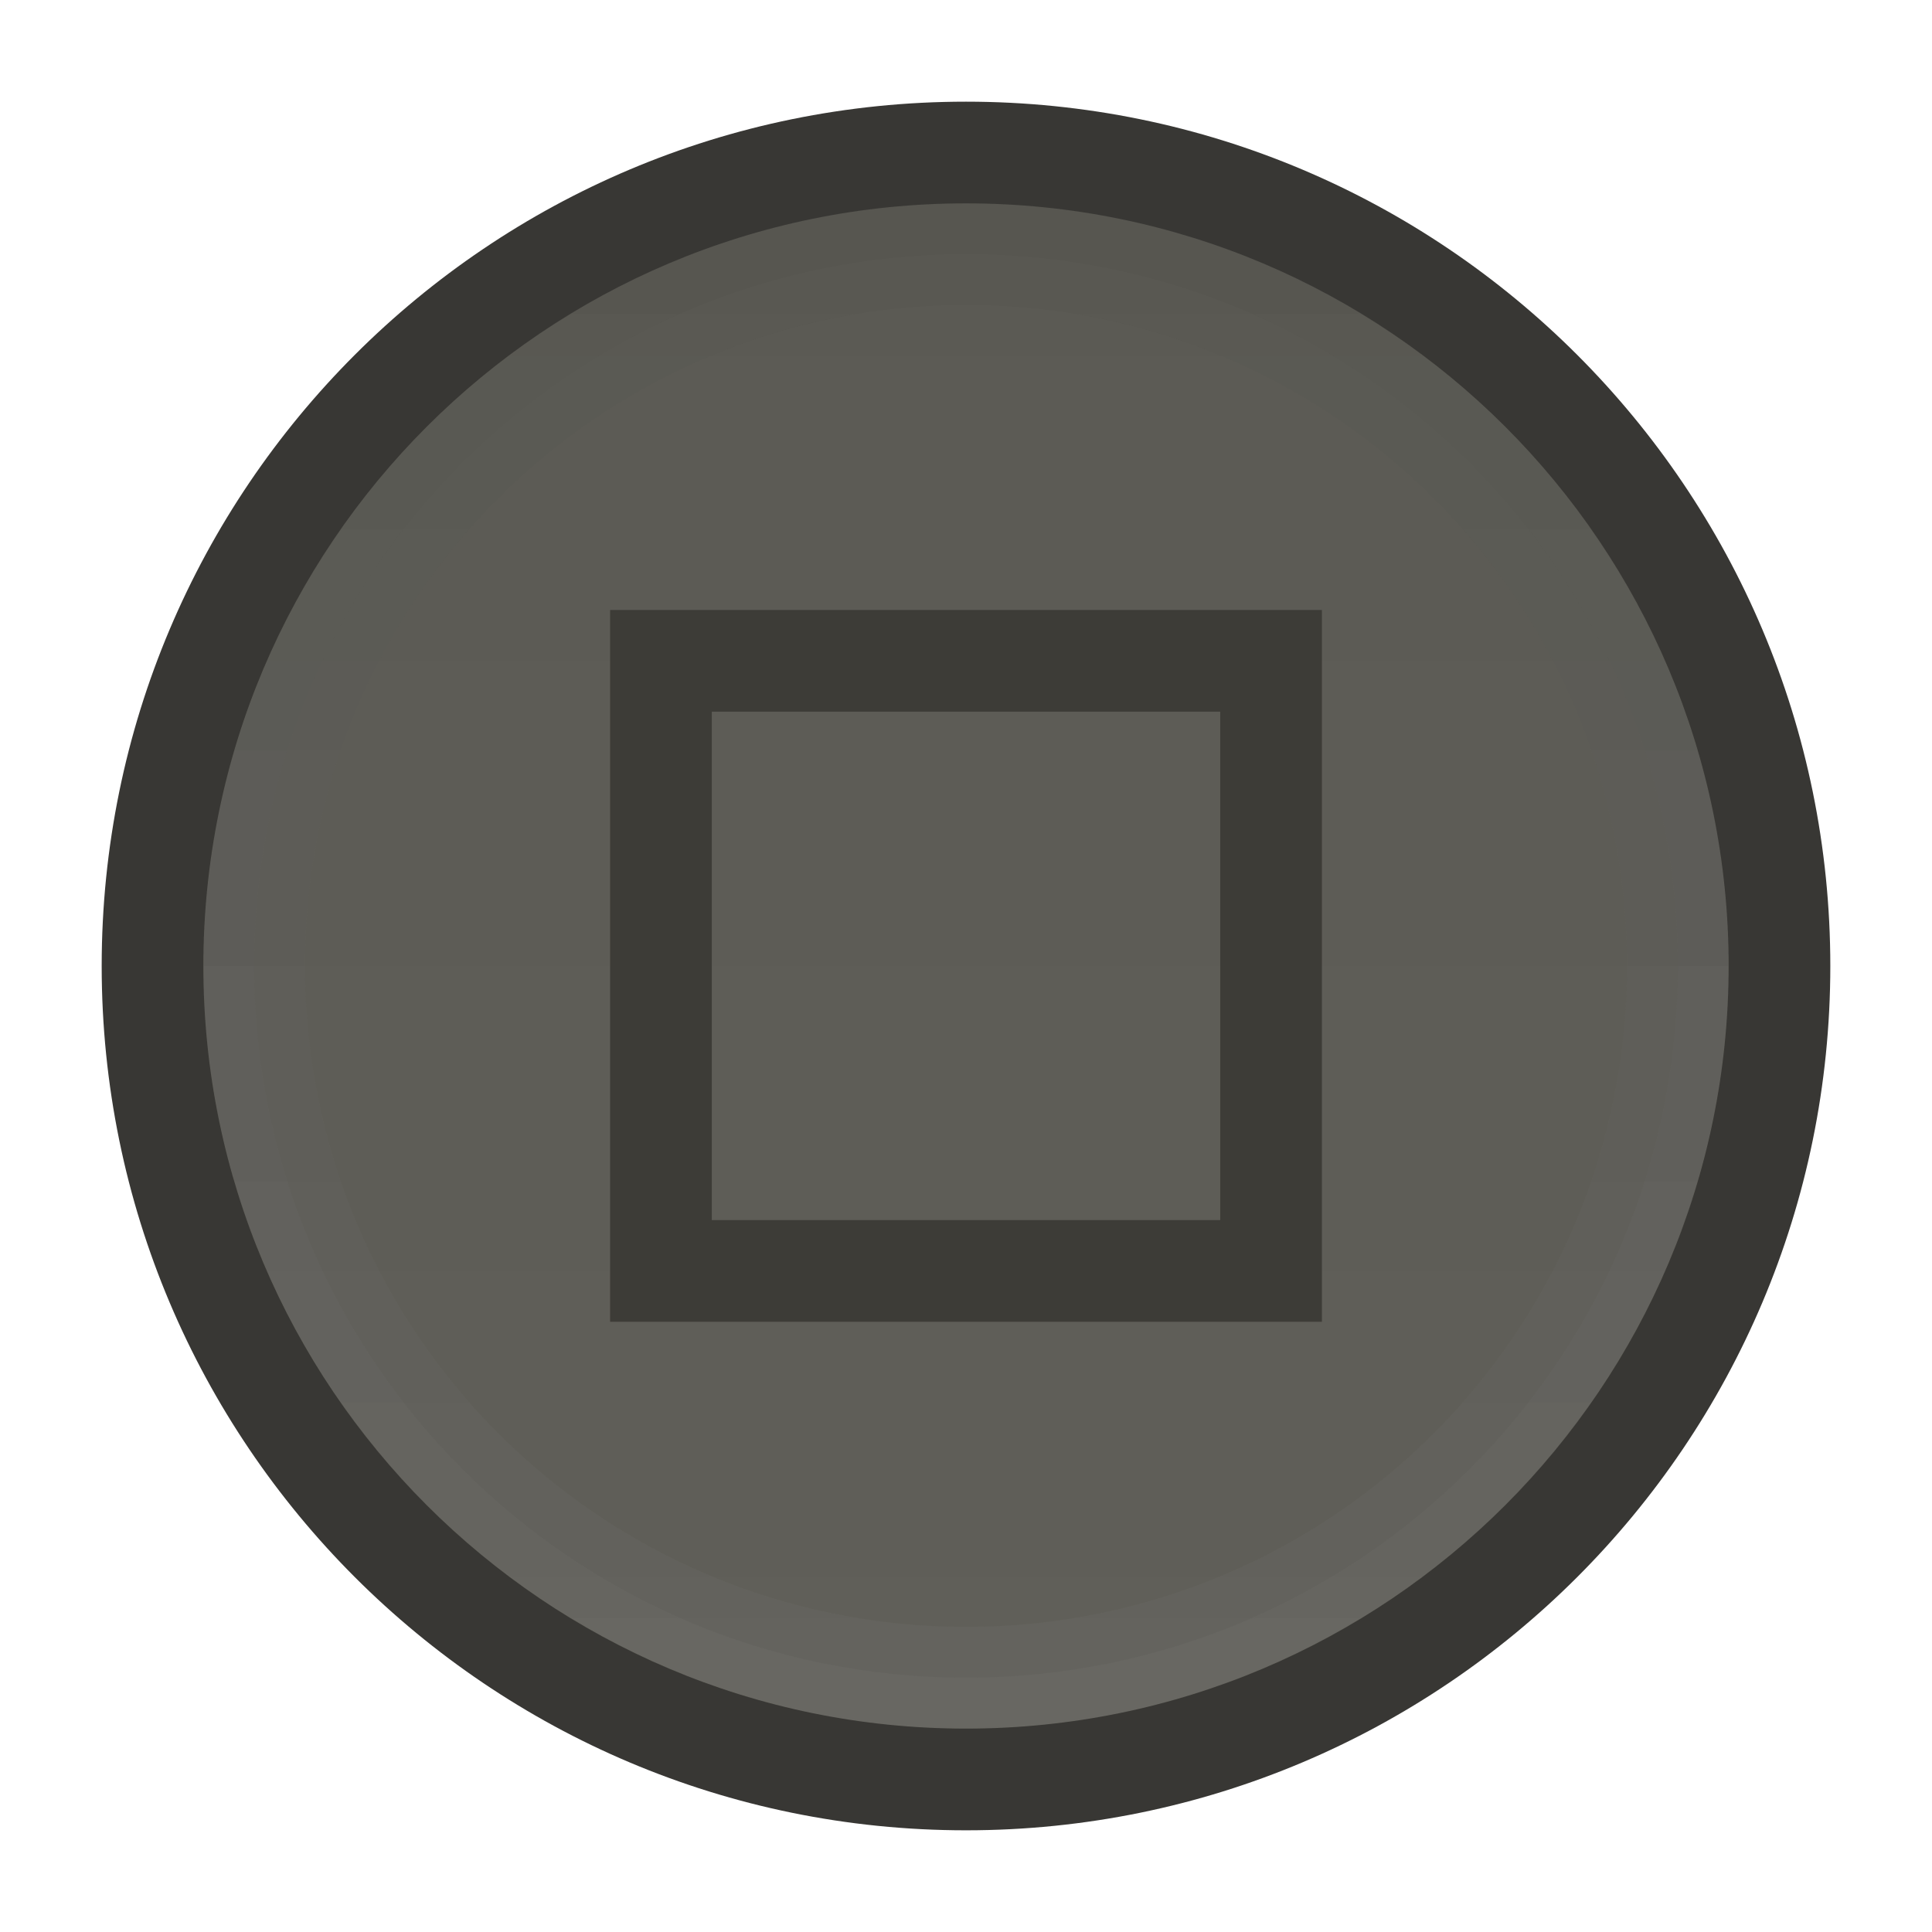
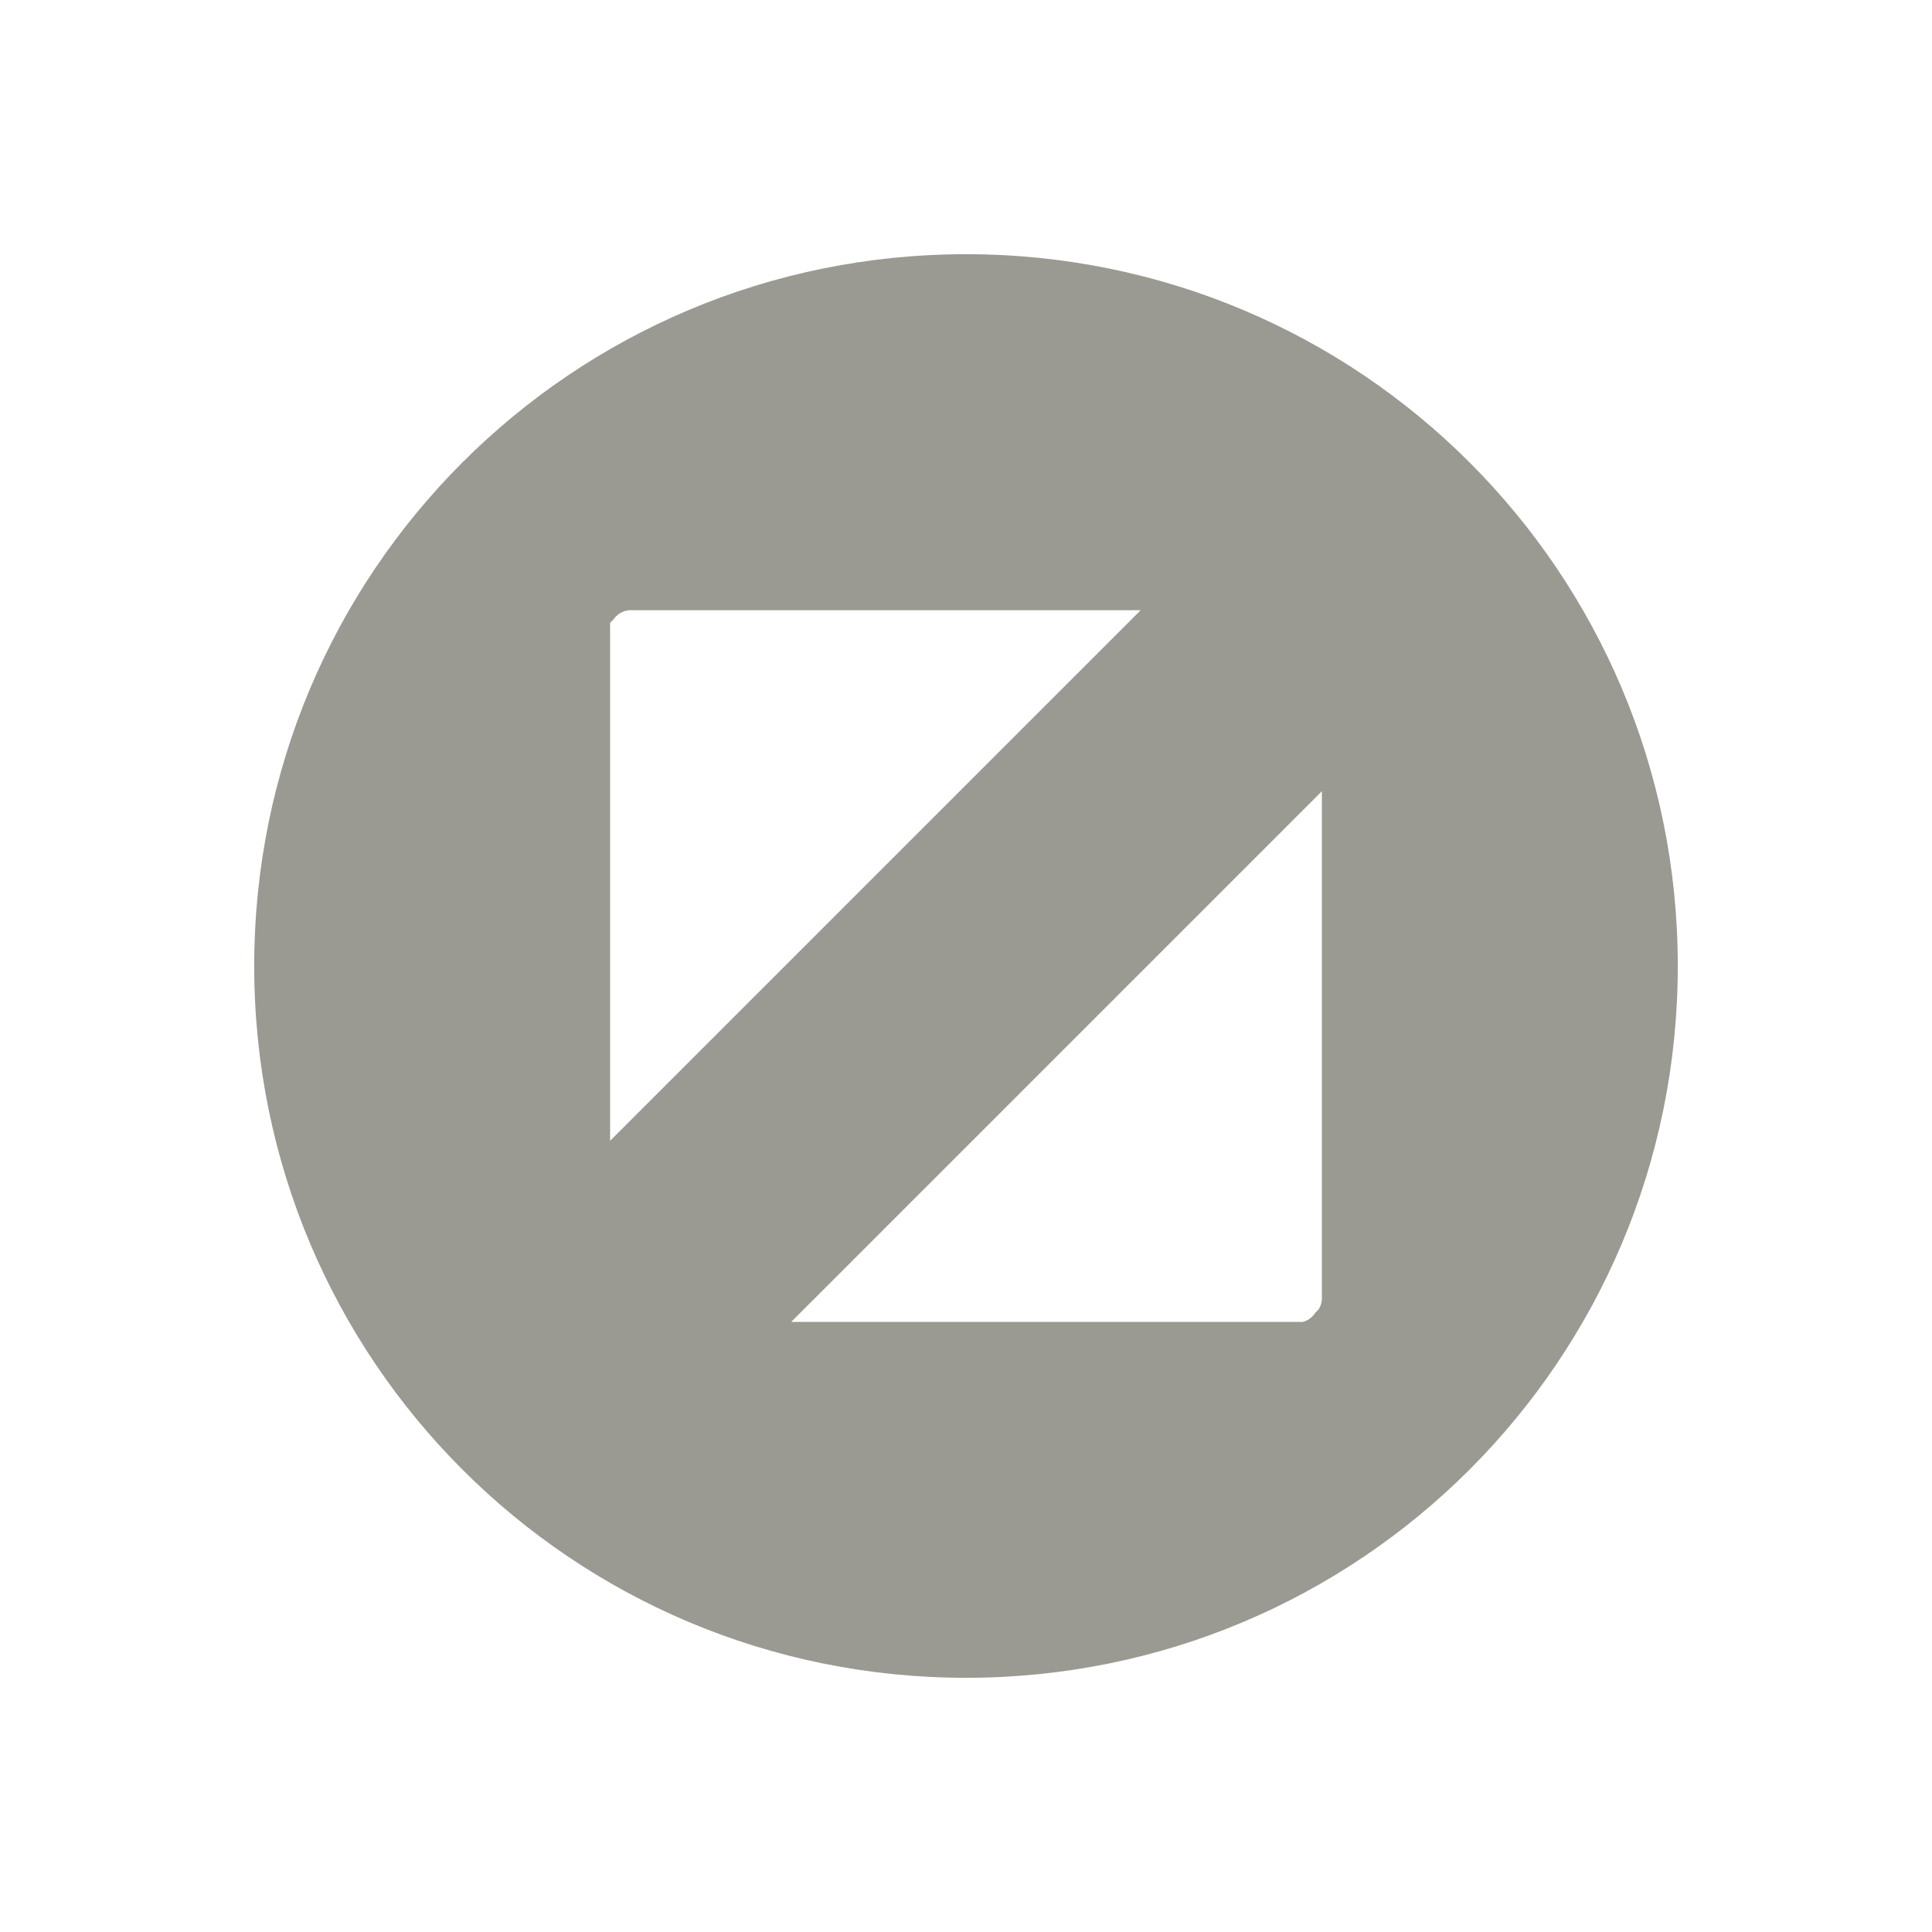
- <svg xmlns="http://www.w3.org/2000/svg" xmlns:xlink="http://www.w3.org/1999/xlink" width="19" height="19" id="svg4770" version="1.1" viewBox="0 0 19 19">
-   <defs id="defs4772">
-     <linearGradient xlink:href="#linearGradient4522" id="linearGradient5900" gradientUnits="userSpaceOnUse" gradientTransform="translate(-1072.362,-1053.362)" x1="2" y1="1062.862" x2="17" y2="1062.862" />
-     <linearGradient id="linearGradient4522">
-       <stop id="stop4560" offset="0" style="stop-color:#605f59;stop-opacity:1" />
-       <stop id="stop4562" offset="1" style="stop-color:#5b5a54;stop-opacity:1" />
+ <svg xmlns="http://www.w3.org/2000/svg" xmlns:ns1="http://www.openswatchbook.org/uri/2009/osb" id="svg4486" height="19" viewBox="0 0 19 19" width="19" version="1.1">
+   <defs id="defs10">
+     <linearGradient id="linearGradient3781" ns1:paint="solid">
+       <stop style="stop-color:#000000;stop-opacity:1;" offset="0" id="stop3783" />
    </linearGradient>
-     <linearGradient id="linearGradient4297">
-       <stop style="stop-color:#ffffff;stop-opacity:1;" offset="0" id="stop4523" />
-       <stop style="stop-color:#000000;stop-opacity:1" offset="1" id="stop4525" />
-     </linearGradient>
-     <linearGradient xlink:href="#linearGradient4297" id="linearGradient7493" gradientUnits="userSpaceOnUse" gradientTransform="matrix(0,-1,1,0,0,-3.4765625e-5)" x1="-1070.362" y1="9" x2="-1055.362" y2="9" />
-     <linearGradient xlink:href="#linearGradient4297" id="linearGradient7499" gradientUnits="userSpaceOnUse" gradientTransform="matrix(0,-1.035712,1.035712,0,-0.3392617,-37.95674)" x1="-1070.104" y1="9.5" x2="-1055.621" y2="9.5" />
  </defs>
-   <g id="layer1" transform="translate(287.3571,-522.8622)">
-     <g style="display:inline" transform="translate(-287.3571,-530.5)" id="use4524">
-       <circle style="color:#000000;fill:#383734;fill-opacity:1;fill-rule:nonzero;stroke:none;stroke-width:8;marker:none;visibility:visible;display:inline;overflow:visible;enable-background:accumulate" id="circle5890" cx="9.5" cy="1062.862" r="8.5" d="m 18,1062.862 a 8.5,8.5 0 0 1 -8.5,8.5 8.5,8.5 0 0 1 -8.5,-8.5 8.5,8.5 0 0 1 8.5,-8.5 8.5,8.5 0 0 1 8.5,8.5 z" />
-       <circle r="7.5" cy="9.5" cx="-1062.862" id="circle5892" style="color:#000000;fill:url(#linearGradient5900);fill-opacity:1;fill-rule:nonzero;stroke:none;stroke-width:8;marker:none;visibility:visible;display:inline;overflow:visible;enable-background:accumulate" transform="matrix(0,-1,1,0,0,0)" d="m -1055.362,9.5 a 7.5,7.5 0 0 1 -7.5,7.5 7.5,7.5 0 0 1 -7.5,-7.5 7.5,7.5 0 0 1 7.5,-7.5 7.5,7.5 0 0 1 7.5,7.5 z" />
-       <path style="font-style:normal;font-variant:normal;font-weight:normal;font-stretch:normal;text-indent:0;text-align:start;text-decoration:none;line-height:normal;letter-spacing:normal;word-spacing:normal;text-transform:none;direction:ltr;block-progression:tb;writing-mode:lr-tb;text-anchor:start;baseline-shift:baseline;opacity:0.03;color:#000000;color-interpolation:sRGB;color-interpolation-filters:linearRGB;fill:url(#linearGradient7493);fill-opacity:1;stroke:none;stroke-width:1;marker:none;visibility:visible;display:inline;overflow:visible;isolation:auto;mix-blend-mode:normal;enable-background:accumulate;clip-rule:nonzero;color-rendering:auto;image-rendering:auto;shape-rendering:auto;text-rendering:auto;font-family:sans-serif;-inkscape-font-specification:sans-serif" d="m 2,1062.861 c 0,4.136 3.364,7.5 7.5,7.5 4.136,0 7.5,-3.364 7.5,-7.5 0,-4.136 -3.364,-7.5 -7.5,-7.5 -4.136,0 -7.5,3.364 -7.5,7.5 z m 1,0 c 0,-3.596 2.904,-6.5 6.5,-6.5 3.596,0 6.5,2.904 6.5,6.5 0,3.596 -2.904,6.5 -6.5,6.5 -3.596,0 -6.5,-2.904 -6.5,-6.5 z" id="circle5894" />
-       <path style="font-style:normal;font-variant:normal;font-weight:normal;font-stretch:normal;text-indent:0;text-align:start;text-decoration:none;line-height:normal;letter-spacing:normal;word-spacing:normal;text-transform:none;direction:ltr;block-progression:tb;writing-mode:lr-tb;text-anchor:start;baseline-shift:baseline;opacity:0.03;color:#000000;color-interpolation:sRGB;color-interpolation-filters:linearRGB;fill:url(#linearGradient7499);fill-opacity:1;stroke:none;stroke-width:0.5;marker:none;visibility:visible;display:inline;overflow:visible;isolation:auto;mix-blend-mode:normal;enable-background:accumulate;clip-rule:nonzero;color-rendering:auto;image-rendering:auto;shape-rendering:auto;text-rendering:auto;font-family:sans-serif;-inkscape-font-specification:sans-serif" d="m 2,1062.861 c 0,4.139 3.361,7.5 7.5,7.5 4.139,0 7.5,-3.361 7.5,-7.5 0,-4.139 -3.361,-7.5 -7.5,-7.5 -4.139,0 -7.5,3.361 -7.5,7.5 z m 0.5,0 c 0,-3.869 3.131,-7 7,-7 3.869,0 7,3.131 7,7 0,3.869 -3.131,7 -7,7 -3.869,0 -7,-3.131 -7,-7 z" id="circle5896" />
-       <rect style="color:#000000;fill:none;stroke:none;stroke-width:1;marker:none;visibility:visible;display:inline;overflow:visible;enable-background:accumulate" id="rect5898" width="19" height="19" x="-7.3563765e-06" y="1053.362" />
+   <g id="layer1" transform="translate(290.21 -522.86)">
+     <g id="g4113" transform="translate(-289.71 -511)">
+       <rect id="rect4539" style="color:#000000;fill:none" height="19" width="19" y="1033.86" x="-0.5" />
+       <path style="fill:#9a9992;fill-opacity:1;stroke:none" d="m 2,1043.36 c 0,3.873 3.127,7 7,7 3.873,0 7,-3.127 7,-7 0,-3.873 -3.127,-7 -7,-7 -3.873,0 -7,3.127 -7,7 z m 3.5,1.719 0,-5 c -8e-4,-0.01 -8e-4,-0.021 0,-0.031 l 0,-0.062 c 0.009,-0.011 0.02,-0.022 0.031,-0.031 0.034,-0.053 0.093,-0.088 0.156,-0.094 l 5.031,0 -5.219,5.219 z m 1.781,1.781 5.219,-5.219 0,5 c -0.003,0.033 -0.013,0.065 -0.031,0.094 -0.009,0.012 -0.02,0.022 -0.031,0.031 -0.028,0.046 -0.073,0.08 -0.125,0.094 -0.01,8e-4 -0.021,8e-4 -0.031,0 l -5,0 z" id="path2985" />
    </g>
-     <path style="font-style:normal;font-variant:normal;font-weight:normal;font-stretch:normal;text-indent:0;text-align:start;text-decoration:none;line-height:normal;letter-spacing:normal;word-spacing:normal;text-transform:none;direction:ltr;block-progression:tb;writing-mode:lr-tb;text-anchor:start;baseline-shift:baseline;color:#000000;color-interpolation:sRGB;color-interpolation-filters:linearRGB;fill:#3d3c37;fill-opacity:1;stroke:none;stroke-width:1;marker:none;visibility:visible;display:inline;overflow:visible;isolation:auto;mix-blend-mode:normal;enable-background:accumulate;clip-rule:nonzero;color-rendering:auto;image-rendering:auto;shape-rendering:auto;text-rendering:auto;font-family:sans-serif;-inkscape-font-specification:sans-serif" d="m -281.357,528.861 0,0.5 0,6.5 7,0 0,-7 -7,0 z m 1,1 5,0 0,5 -5,0 0,-5 z" id="rect4530" />
  </g>
</svg>
